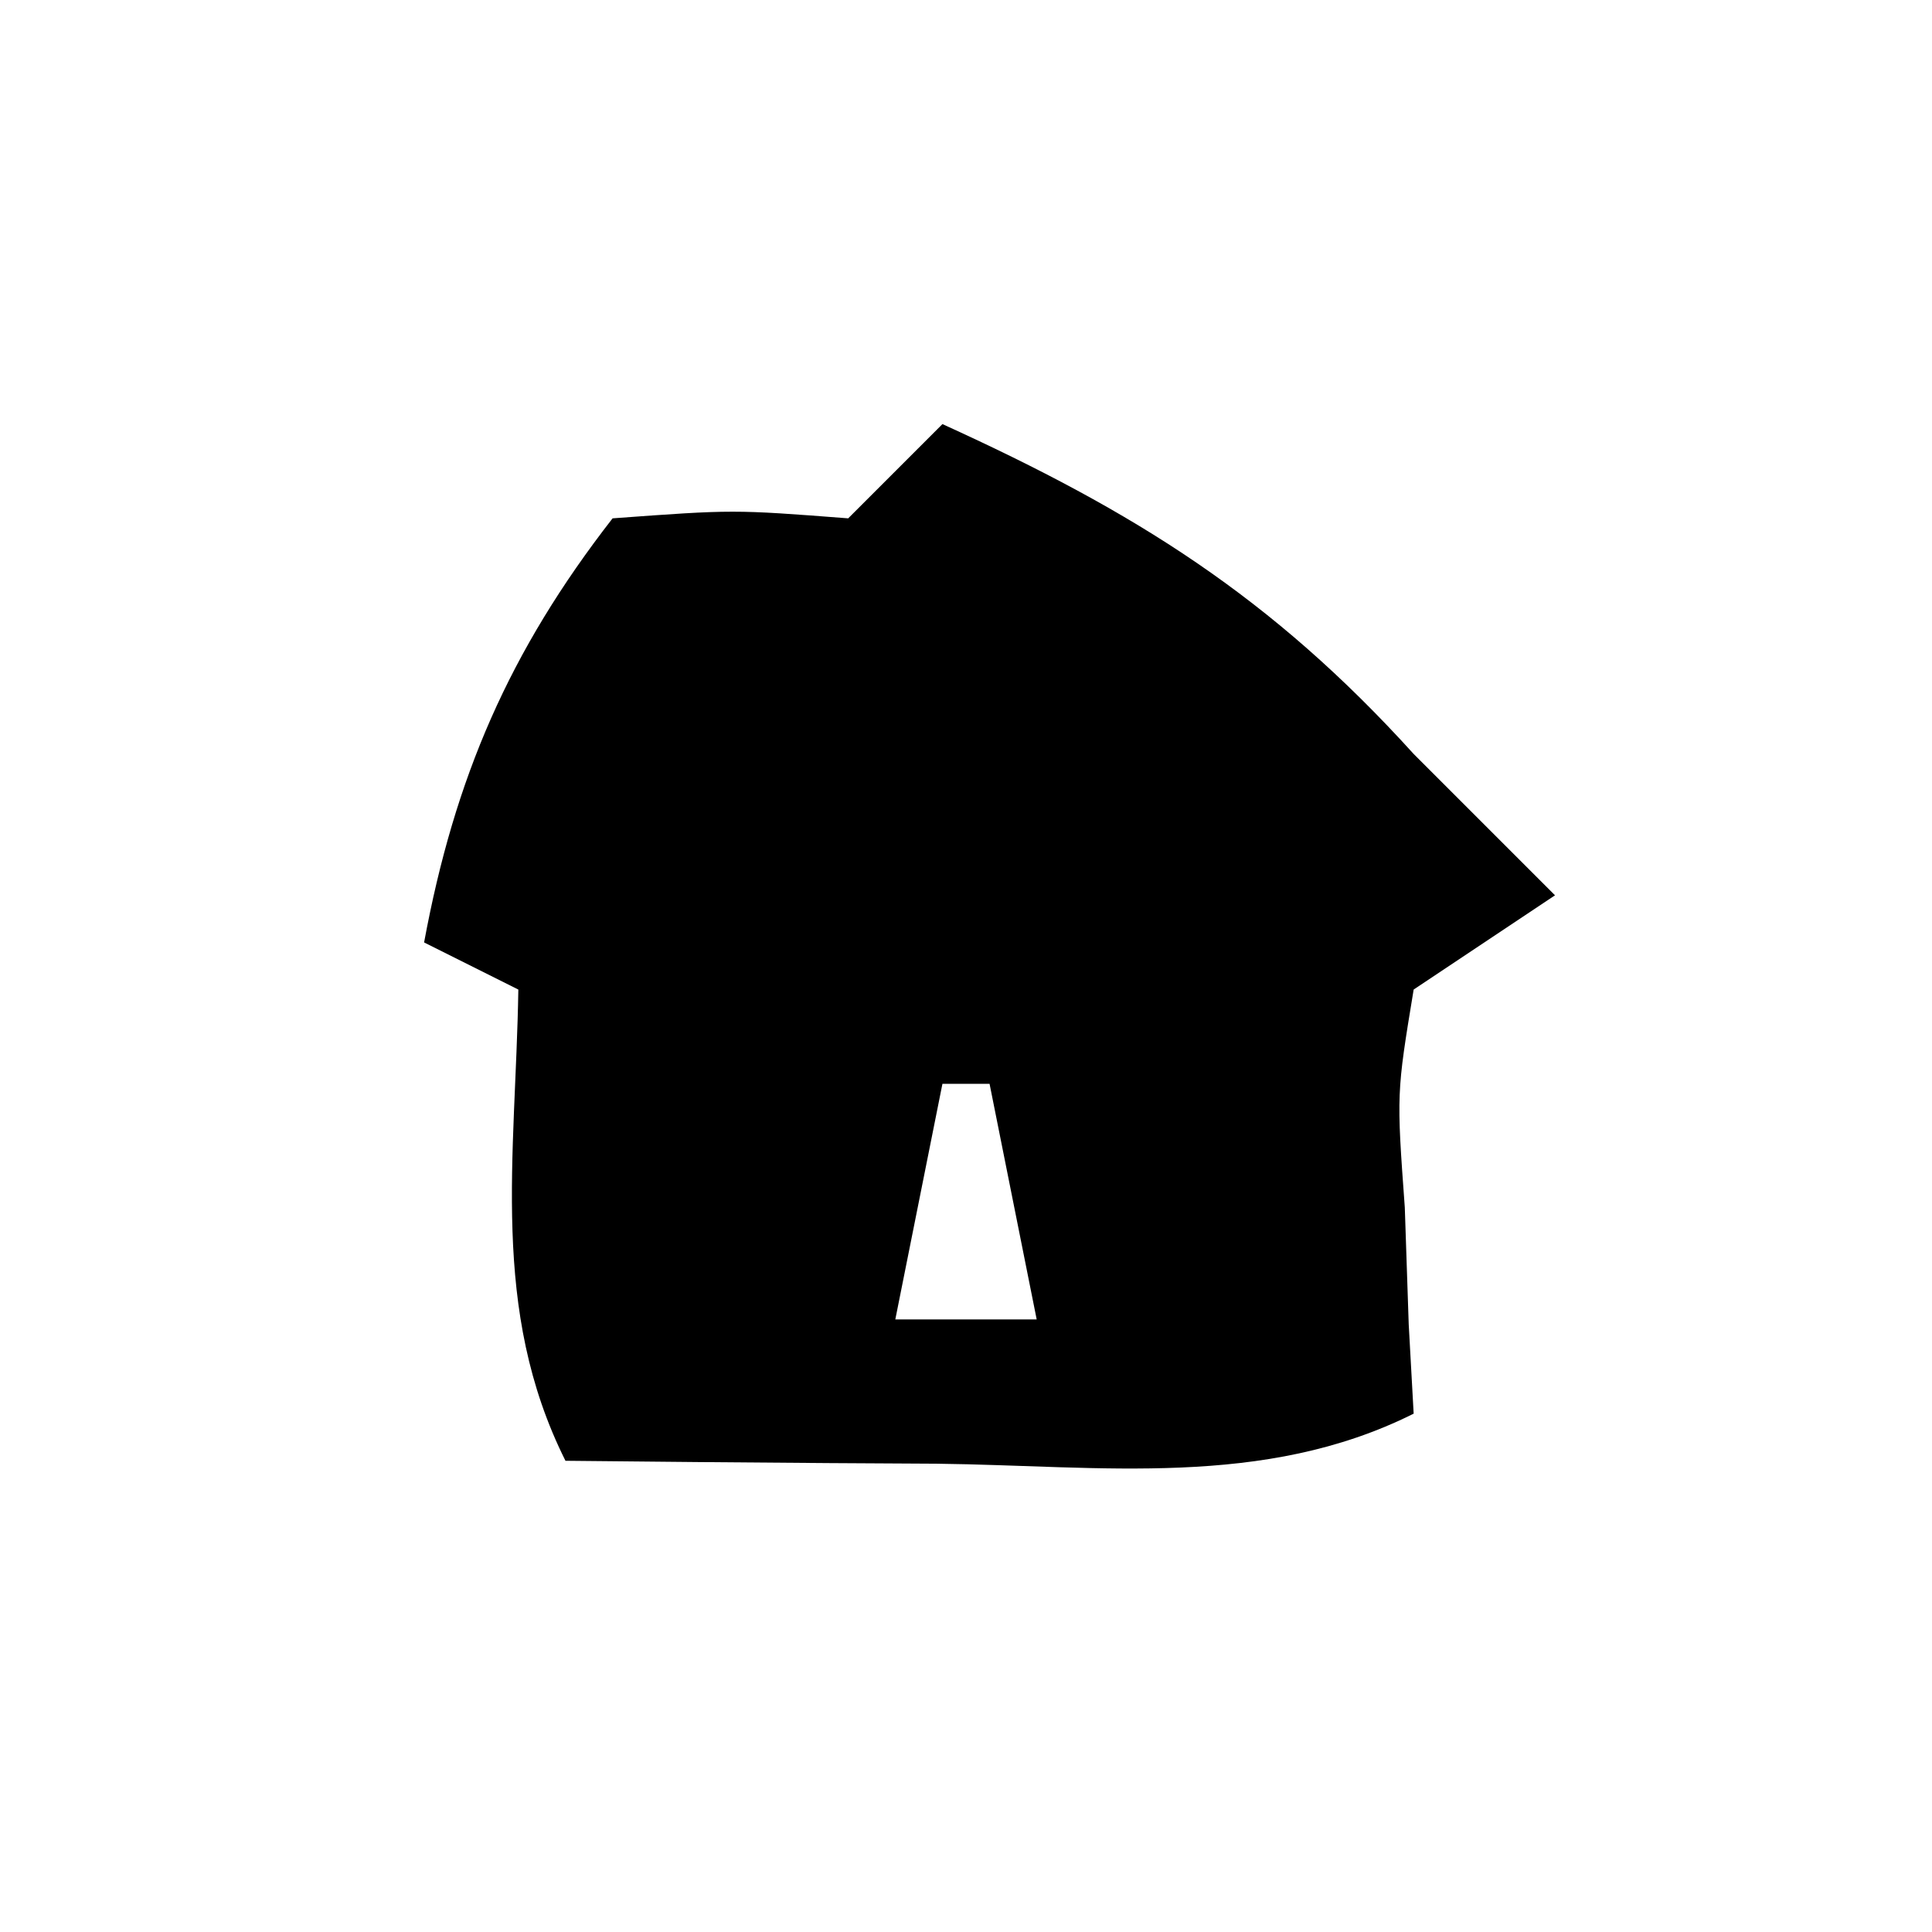
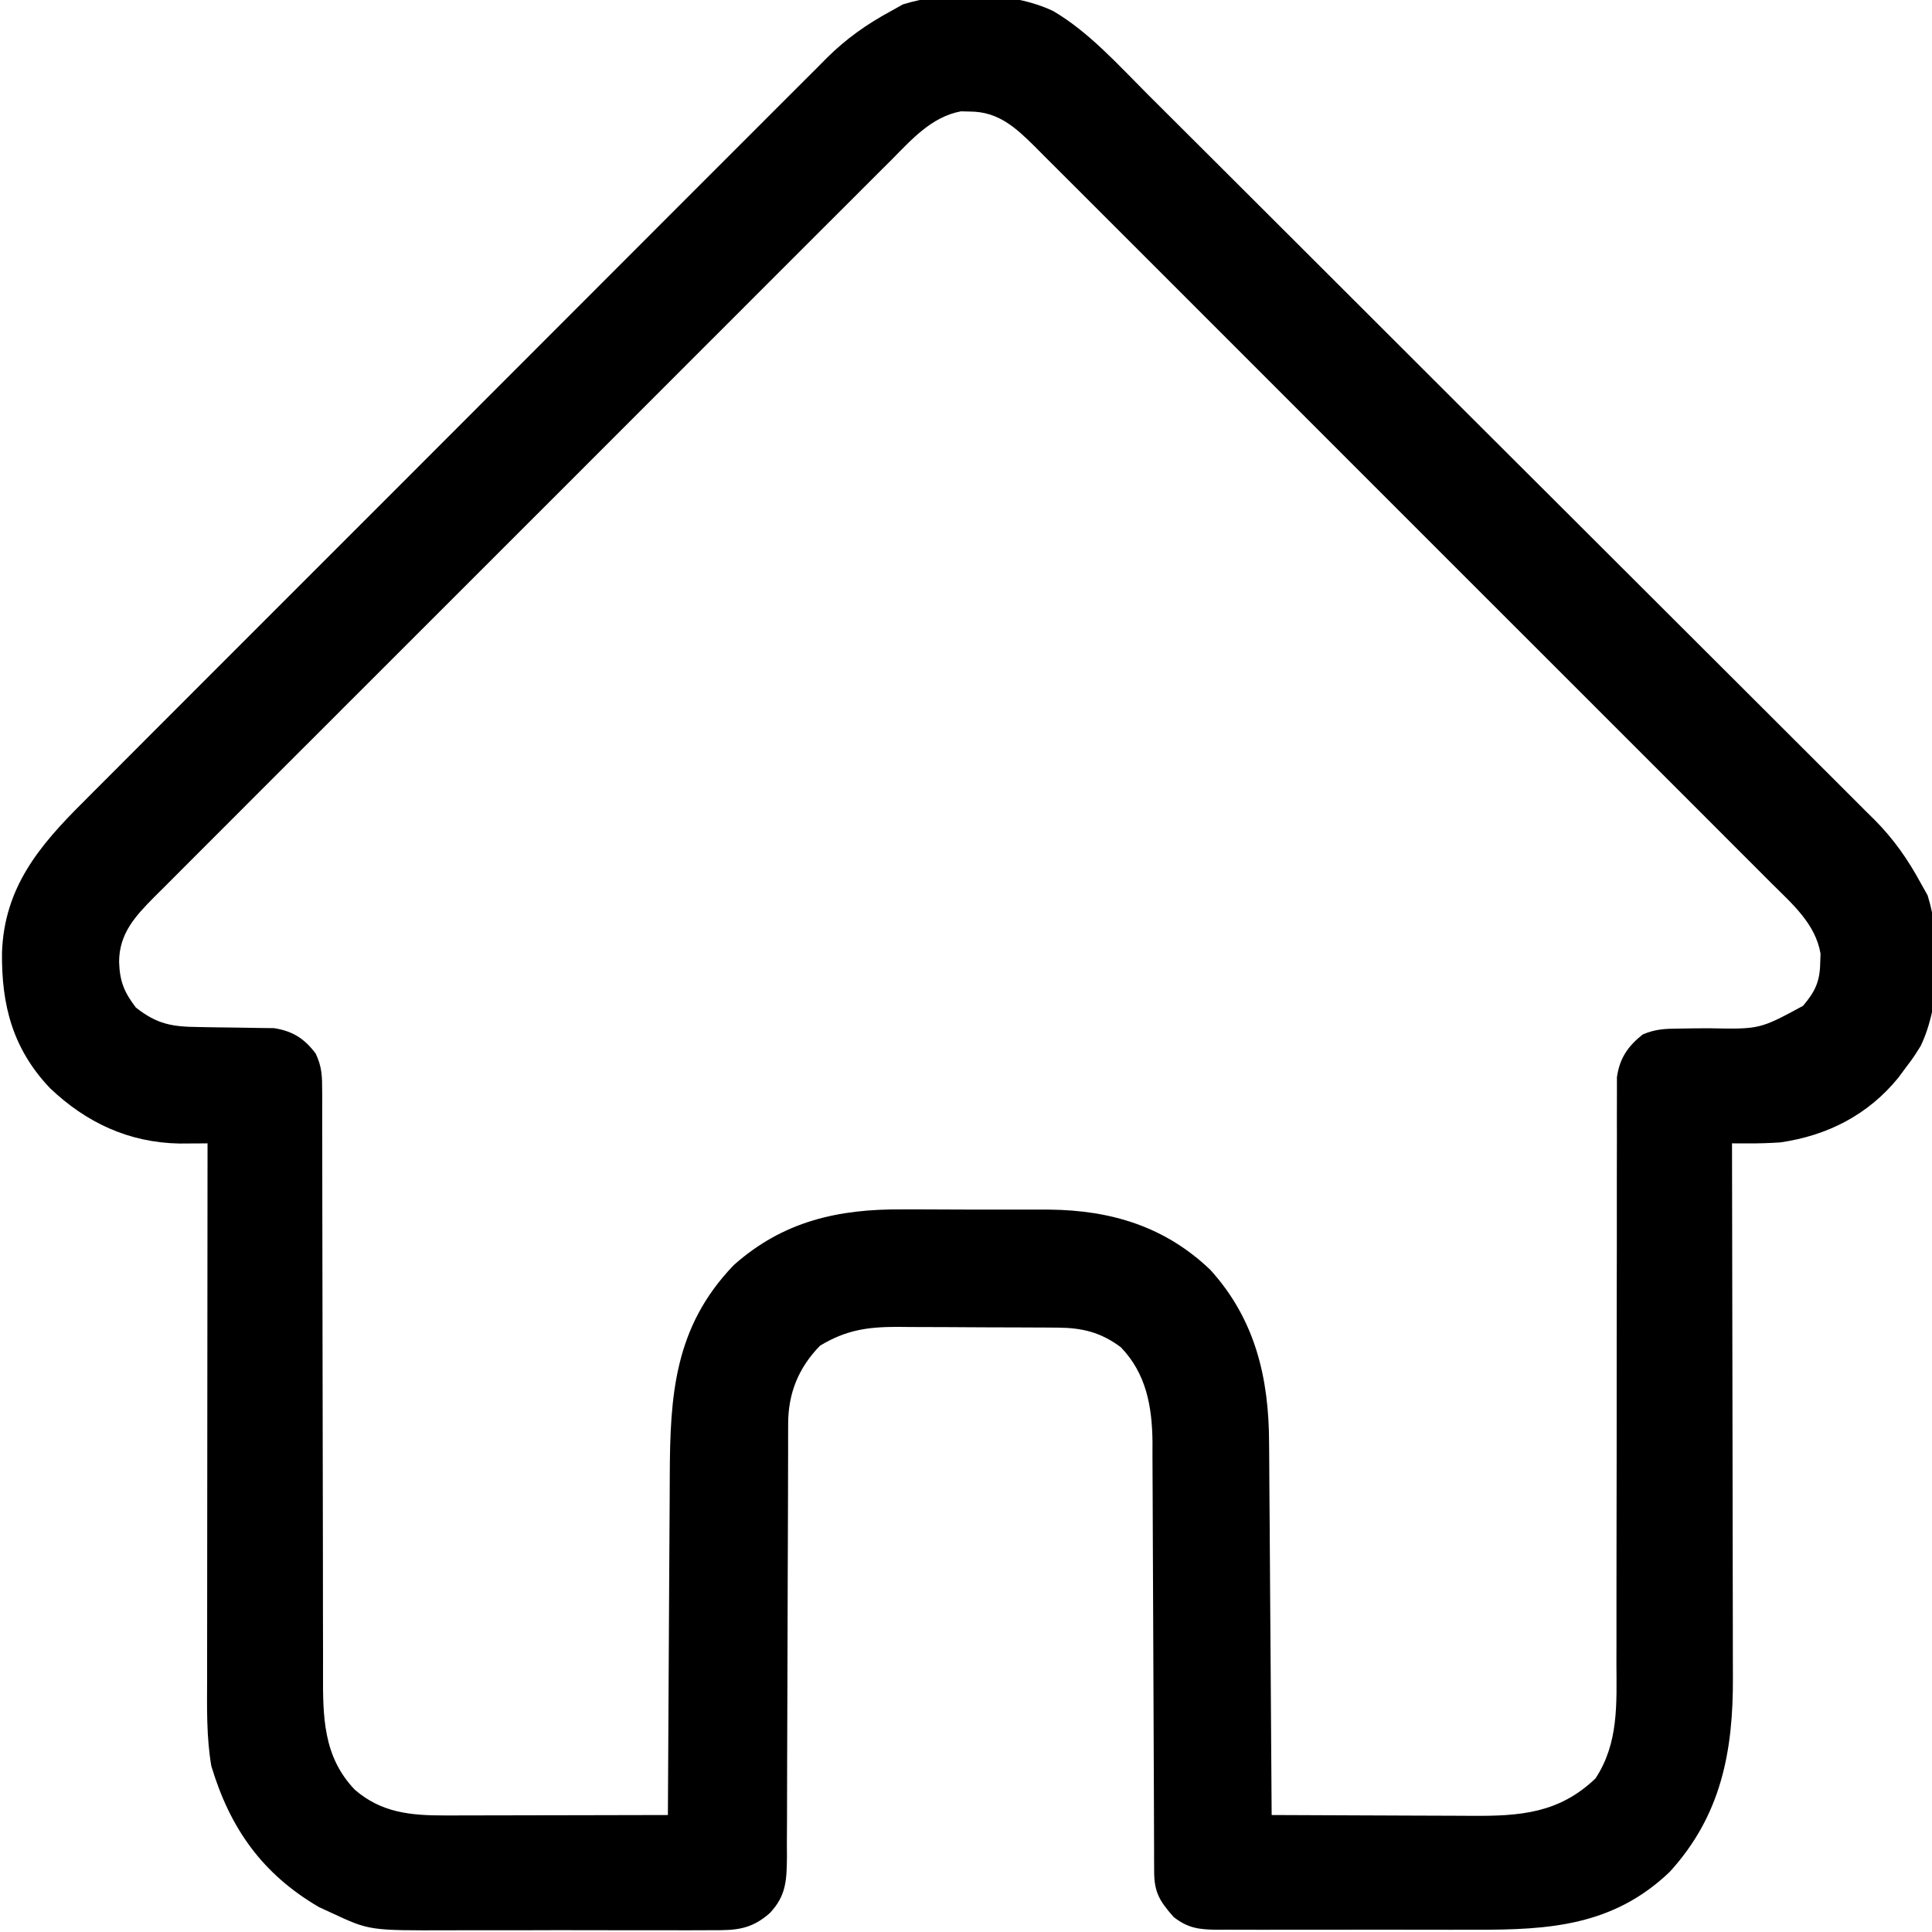
- <svg xmlns="http://www.w3.org/2000/svg" version="1.1" width="41" height="41">
-   <path d="M0 0 C4.089 1.859 6.985 3.673 10 7 C10.578 7.577 11.155 8.155 11.75 8.75 C12.162 9.162 12.575 9.575 13 10 C12.01 10.66 11.02 11.32 10 12 C9.636 14.207 9.636 14.207 9.812 16.625 C9.84 17.442 9.867 18.26 9.895 19.102 C9.947 20.041 9.947 20.041 10 21 C6.812 22.594 3.371 22.102 -0.125 22.062 C-0.879 22.058 -1.633 22.053 -2.41 22.049 C-4.273 22.037 -6.137 22.019 -8 22 C-9.607 18.785 -9.057 15.564 -9 12 C-9.66 11.67 -10.32 11.34 -11 11 C-10.352 7.5 -9.193 4.819 -7 2 C-4.438 1.812 -4.438 1.812 -2 2 C-1.34 1.34 -0.68 0.68 0 0 Z M0 14 C-0.33 15.65 -0.66 17.3 -1 19 C-0.01 19 0.98 19 2 19 C1.67 17.35 1.34 15.7 1 14 C0.67 14 0.34 14 0 14 Z " fill="#000000" transform="translate(20,9)" />
-   <path d="" fill="#000000" transform="translate(0,0)" />
-   <path d="" fill="#000000" transform="translate(0,0)" />
-   <path d="" fill="#000000" transform="translate(0,0)" />
-   <path d="" fill="#000000" transform="translate(0,0)" />
-   <path d="" fill="#000000" transform="translate(0,0)" />
-   <path d="" fill="#000000" transform="translate(0,0)" />
-   <path d="" fill="#000000" transform="translate(0,0)" />
-   <path d="" fill="#000000" transform="translate(0,0)" />
-   <path d="" fill="#000000" transform="translate(0,0)" />
+ <svg xmlns="http://www.w3.org/2000/svg" version="1.1" width="512" height="512">
+   <path d="M0 0 C9.428 5.524 17.252 14.291 24.934 21.974 C26.214 23.249 26.214 23.249 27.521 24.55 C29.86 26.88 32.197 29.212 34.533 31.545 C37.064 34.073 39.598 36.597 42.132 39.122 C48.23 45.201 54.323 51.284 60.415 57.367 C62.714 59.662 65.013 61.957 67.311 64.251 C77.458 74.38 87.604 84.509 97.745 94.643 C100.219 97.115 102.693 99.587 105.167 102.059 C106.089 102.981 106.089 102.981 107.03 103.921 C117.003 113.885 126.984 123.841 136.969 133.794 C147.24 144.031 157.503 154.276 167.758 164.529 C173.509 170.277 179.263 176.023 185.026 181.76 C189.929 186.641 194.825 191.529 199.712 196.426 C202.203 198.922 204.697 201.414 207.2 203.897 C209.919 206.595 212.622 209.309 215.324 212.024 C216.109 212.798 216.894 213.572 217.703 214.37 C222.75 219.475 226.449 224.763 229.875 231.062 C230.481 232.144 231.087 233.226 231.711 234.34 C235.384 246.088 235.252 263.078 229.875 274.25 C227.93 277.355 227.93 277.355 225.875 280.062 C225.238 280.925 224.601 281.787 223.945 282.676 C215.927 292.514 205.219 297.99 192.688 299.812 C189.809 300.001 187.015 300.089 184.137 300.078 C183.336 300.076 182.535 300.074 181.71 300.071 C181.104 300.068 180.499 300.065 179.875 300.062 C179.878 301.243 179.878 301.243 179.881 302.447 C179.925 321.637 179.958 340.827 179.979 360.017 C179.989 369.298 180.003 378.578 180.026 387.859 C180.046 395.952 180.059 404.046 180.063 412.139 C180.066 416.42 180.072 420.701 180.086 424.983 C180.1 429.022 180.104 433.061 180.101 437.1 C180.102 438.573 180.106 440.046 180.113 441.52 C180.212 461.243 176.992 478.172 163.375 493.125 C148.389 507.452 131.391 508.526 111.758 508.461 C109.611 508.463 107.464 508.466 105.317 508.47 C100.837 508.474 96.357 508.468 91.877 508.454 C86.137 508.436 80.397 508.446 74.657 508.464 C70.232 508.475 65.808 508.472 61.383 508.464 C59.266 508.462 57.149 508.464 55.031 508.471 C52.078 508.479 49.126 508.467 46.172 508.451 C45.301 508.457 44.429 508.463 43.531 508.469 C38.811 508.42 35.712 508.11 31.875 505.062 C28.186 500.861 26.752 498.569 26.737 493.023 C26.732 491.956 26.726 490.89 26.72 489.791 C26.719 488.615 26.718 487.439 26.717 486.228 C26.712 484.994 26.707 483.76 26.702 482.488 C26.691 479.799 26.682 477.11 26.676 474.421 C26.665 470.163 26.645 465.905 26.623 461.647 C26.561 449.538 26.507 437.429 26.474 425.319 C26.455 418.634 26.426 411.949 26.386 405.264 C26.365 401.729 26.349 398.194 26.347 394.658 C26.344 390.706 26.319 386.754 26.292 382.802 C26.295 381.641 26.298 380.48 26.301 379.283 C26.204 369.854 24.666 361.072 17.875 354.062 C12.556 350.13 7.716 348.946 1.224 348.901 C0.089 348.892 -1.047 348.882 -2.216 348.872 C-3.439 348.868 -4.662 348.864 -5.922 348.859 C-7.185 348.854 -8.447 348.848 -9.748 348.842 C-12.421 348.833 -15.094 348.826 -17.768 348.822 C-21.175 348.817 -24.581 348.793 -27.988 348.764 C-31.258 348.741 -34.527 348.739 -37.797 348.734 C-39.012 348.722 -40.227 348.71 -41.478 348.697 C-49.351 348.718 -54.989 349.562 -61.812 353.688 C-67.533 359.562 -70.245 366.287 -70.256 374.4 C-70.26 375.483 -70.264 376.565 -70.268 377.68 C-70.268 378.862 -70.267 380.045 -70.267 381.263 C-70.27 382.512 -70.274 383.761 -70.277 385.049 C-70.285 387.763 -70.29 390.478 -70.294 393.192 C-70.3 397.487 -70.316 401.782 -70.335 406.077 C-70.341 407.549 -70.348 409.021 -70.354 410.492 C-70.357 411.229 -70.36 411.966 -70.364 412.725 C-70.406 422.722 -70.439 432.718 -70.451 442.715 C-70.459 449.462 -70.482 456.209 -70.52 462.955 C-70.54 466.524 -70.552 470.092 -70.547 473.66 C-70.542 477.641 -70.567 481.622 -70.595 485.603 C-70.588 486.781 -70.582 487.96 -70.575 489.174 C-70.645 495.253 -70.742 499.437 -75.125 504.062 C-80.132 508.477 -84.249 508.639 -90.612 508.58 C-91.549 508.587 -92.487 508.594 -93.453 508.601 C-96.544 508.619 -99.635 508.607 -102.727 508.594 C-104.886 508.596 -107.046 508.6 -109.206 508.605 C-113.734 508.611 -118.261 508.603 -122.789 508.584 C-128.565 508.561 -134.341 508.574 -140.117 508.598 C-144.58 508.613 -149.043 508.608 -153.506 508.598 C-155.634 508.595 -157.762 508.598 -159.89 508.608 C-181.199 508.681 -181.199 508.681 -191.125 504.062 C-192.274 503.533 -193.422 503.003 -194.605 502.457 C-209.58 493.706 -218.164 481.625 -223.125 465.062 C-224.445 457.329 -224.259 449.562 -224.239 441.742 C-224.238 440.194 -224.238 438.646 -224.239 437.098 C-224.239 432.915 -224.233 428.732 -224.226 424.548 C-224.22 420.17 -224.22 415.791 -224.218 411.412 C-224.215 403.128 -224.207 394.845 -224.197 386.561 C-224.186 377.127 -224.18 367.693 -224.175 358.259 C-224.165 338.86 -224.147 319.461 -224.125 300.062 C-224.804 300.068 -225.483 300.074 -226.183 300.079 C-227.078 300.084 -227.973 300.088 -228.895 300.093 C-229.78 300.098 -230.665 300.104 -231.577 300.109 C-245.021 299.862 -256.284 294.559 -265.867 285.441 C-275.735 275.044 -278.763 263.486 -278.593 249.429 C-277.977 232.36 -268.884 221.346 -257.144 209.694 C-256.274 208.819 -255.405 207.944 -254.509 207.042 C-252.123 204.645 -249.731 202.254 -247.335 199.866 C-244.742 197.278 -242.158 194.681 -239.572 192.085 C-234.518 187.013 -229.455 181.95 -224.39 176.889 C-220.271 172.775 -216.155 168.657 -212.041 164.538 C-211.16 163.656 -211.16 163.656 -210.261 162.756 C-209.068 161.561 -207.875 160.367 -206.682 159.172 C-195.515 147.991 -184.338 136.82 -173.159 125.652 C-162.943 115.446 -152.738 105.228 -142.539 95.005 C-132.048 84.49 -121.551 73.983 -111.045 63.484 C-105.153 57.596 -99.265 51.706 -93.385 45.807 C-88.381 40.789 -83.37 35.777 -78.35 30.775 C-75.792 28.225 -73.237 25.672 -70.69 23.111 C-67.924 20.328 -65.143 17.562 -62.36 14.796 C-61.566 13.993 -60.772 13.189 -59.953 12.361 C-54.797 7.271 -49.487 3.515 -43.125 0.062 C-42.043 -0.543 -40.962 -1.149 -39.848 -1.773 C-28.145 -5.433 -11.15 -5.322 0 0 Z M-42.919 39.476 C-43.78 40.332 -44.642 41.189 -45.529 42.072 C-47.908 44.44 -50.279 46.815 -52.648 49.193 C-55.208 51.76 -57.777 54.318 -60.345 56.878 C-65.369 61.889 -70.385 66.908 -75.399 71.93 C-79.473 76.012 -83.551 80.09 -87.631 84.167 C-88.212 84.747 -88.793 85.328 -89.391 85.926 C-90.572 87.105 -91.752 88.285 -92.932 89.464 C-103.995 100.518 -115.048 111.581 -126.099 122.648 C-135.579 132.142 -145.067 141.628 -154.562 151.108 C-165.59 162.121 -176.614 173.138 -187.631 184.164 C-188.805 185.339 -189.98 186.515 -191.155 187.691 C-191.733 188.269 -192.311 188.848 -192.906 189.444 C-196.978 193.518 -201.054 197.589 -205.131 201.659 C-210.099 206.619 -215.061 211.584 -220.017 216.555 C-222.545 219.091 -225.076 221.625 -227.613 224.152 C-230.363 226.892 -233.101 229.643 -235.839 232.395 C-236.643 233.192 -237.446 233.989 -238.274 234.81 C-243.298 239.888 -247.55 244.481 -247.562 252 C-247.384 257.153 -246.246 259.956 -243.125 264.062 C-237.472 268.538 -233.447 269.172 -226.383 269.238 C-225.069 269.262 -223.756 269.286 -222.402 269.311 C-220.327 269.346 -218.251 269.375 -216.175 269.388 C-214.161 269.404 -212.147 269.446 -210.133 269.488 C-208.933 269.503 -207.733 269.517 -206.497 269.532 C-201.582 270.305 -198.468 272.277 -195.477 276.254 C-193.776 279.787 -193.749 282.36 -193.746 286.278 C-193.742 286.994 -193.737 287.71 -193.733 288.448 C-193.721 290.841 -193.731 293.234 -193.74 295.628 C-193.736 297.346 -193.731 299.065 -193.724 300.783 C-193.712 304.482 -193.71 308.181 -193.714 311.88 C-193.721 317.735 -193.705 323.589 -193.686 329.444 C-193.648 341.879 -193.635 354.315 -193.625 366.75 C-193.614 380.158 -193.598 393.567 -193.554 406.975 C-193.536 412.789 -193.532 418.602 -193.539 424.416 C-193.541 428.043 -193.53 431.669 -193.516 435.296 C-193.512 436.971 -193.513 438.645 -193.52 440.32 C-193.562 451.916 -193.533 462.564 -185.082 471.371 C-178.059 477.44 -170.339 478.193 -161.272 478.176 C-160.305 478.176 -160.305 478.176 -159.318 478.176 C-157.213 478.176 -155.109 478.168 -153.004 478.16 C-151.534 478.158 -150.064 478.157 -148.595 478.156 C-144.746 478.152 -140.898 478.142 -137.049 478.131 C-133.114 478.121 -129.179 478.116 -125.244 478.111 C-117.538 478.101 -109.831 478.084 -102.125 478.062 C-102.121 477.215 -102.121 477.215 -102.118 476.35 C-102.058 462.542 -101.983 448.735 -101.889 434.927 C-101.844 428.25 -101.805 421.572 -101.779 414.895 C-101.752 408.443 -101.712 401.992 -101.662 395.54 C-101.645 393.087 -101.634 390.633 -101.627 388.179 C-101.567 366.701 -100.384 348.677 -84.691 332.348 C-71.639 320.726 -57.055 317.42 -39.961 317.566 C-38.552 317.566 -37.144 317.565 -35.735 317.562 C-32.809 317.561 -29.883 317.573 -26.957 317.596 C-23.241 317.624 -19.526 317.622 -15.81 317.609 C-12.91 317.602 -10.01 317.61 -7.11 317.622 C-5.085 317.629 -3.061 317.625 -1.036 317.62 C15.303 317.785 29.627 322.104 41.621 333.578 C53.496 346.667 57.156 362.181 57.194 379.409 C57.204 380.483 57.214 381.558 57.224 382.665 C57.255 386.176 57.272 389.688 57.289 393.199 C57.308 395.65 57.327 398.1 57.348 400.551 C57.399 406.97 57.439 413.39 57.476 419.81 C57.516 426.372 57.567 432.935 57.617 439.498 C57.714 452.353 57.799 465.208 57.875 478.062 C66.325 478.109 74.775 478.144 83.225 478.166 C87.149 478.177 91.073 478.191 94.998 478.213 C98.791 478.235 102.584 478.247 106.377 478.252 C107.818 478.256 109.259 478.263 110.7 478.274 C123.64 478.368 133.984 477.647 143.688 468.375 C149.846 459.049 149.297 448.618 149.244 437.866 C149.246 436.141 149.25 434.415 149.255 432.689 C149.264 428.991 149.263 425.292 149.255 421.594 C149.243 415.744 149.256 409.895 149.272 404.045 C149.308 389.523 149.314 375.001 149.312 360.479 C149.31 349.176 149.317 337.873 149.352 326.57 C149.368 320.756 149.367 314.942 149.351 309.128 C149.345 305.514 149.356 301.899 149.371 298.285 C149.375 296.61 149.372 294.936 149.361 293.261 C149.348 290.973 149.359 288.686 149.376 286.398 C149.376 284.479 149.376 284.479 149.376 282.522 C150.1 277.507 152.265 274.343 156.2 271.213 C159.512 269.789 162.077 269.678 165.68 269.656 C166.986 269.634 168.291 269.612 169.637 269.59 C171.008 269.579 172.379 269.57 173.75 269.562 C187.229 269.829 187.229 269.829 198.688 263.625 C201.872 259.895 203.172 257.176 203.25 252.25 C203.278 251.439 203.307 250.628 203.336 249.793 C202.009 241.932 195.871 236.633 190.462 231.268 C189.605 230.407 188.748 229.546 187.866 228.658 C185.497 226.28 183.123 223.909 180.745 221.54 C178.178 218.98 175.619 216.411 173.059 213.843 C168.048 208.818 163.029 203.802 158.007 198.789 C153.926 194.714 149.847 190.637 145.771 186.557 C145.19 185.976 144.61 185.395 144.012 184.796 C142.832 183.616 141.653 182.436 140.473 181.255 C129.419 170.193 118.356 159.139 107.29 148.089 C97.796 138.608 88.31 129.12 78.83 119.626 C67.817 108.597 56.799 97.573 45.774 86.557 C44.598 85.382 43.422 84.208 42.247 83.033 C41.668 82.455 41.09 81.877 40.494 81.281 C36.419 77.209 32.348 73.134 28.278 69.057 C23.319 64.089 18.354 59.126 13.382 54.171 C10.846 51.642 8.312 49.112 5.785 46.575 C3.046 43.825 0.294 41.086 -2.458 38.349 C-3.255 37.545 -4.052 36.741 -4.873 35.913 C-9.95 30.889 -14.543 26.637 -22.062 26.625 C-23.252 26.596 -23.252 26.596 -24.465 26.566 C-32.288 28.025 -37.551 34.063 -42.919 39.476 Z " fill="#000000" transform="translate(279.125,2.9375)" />
</svg>
